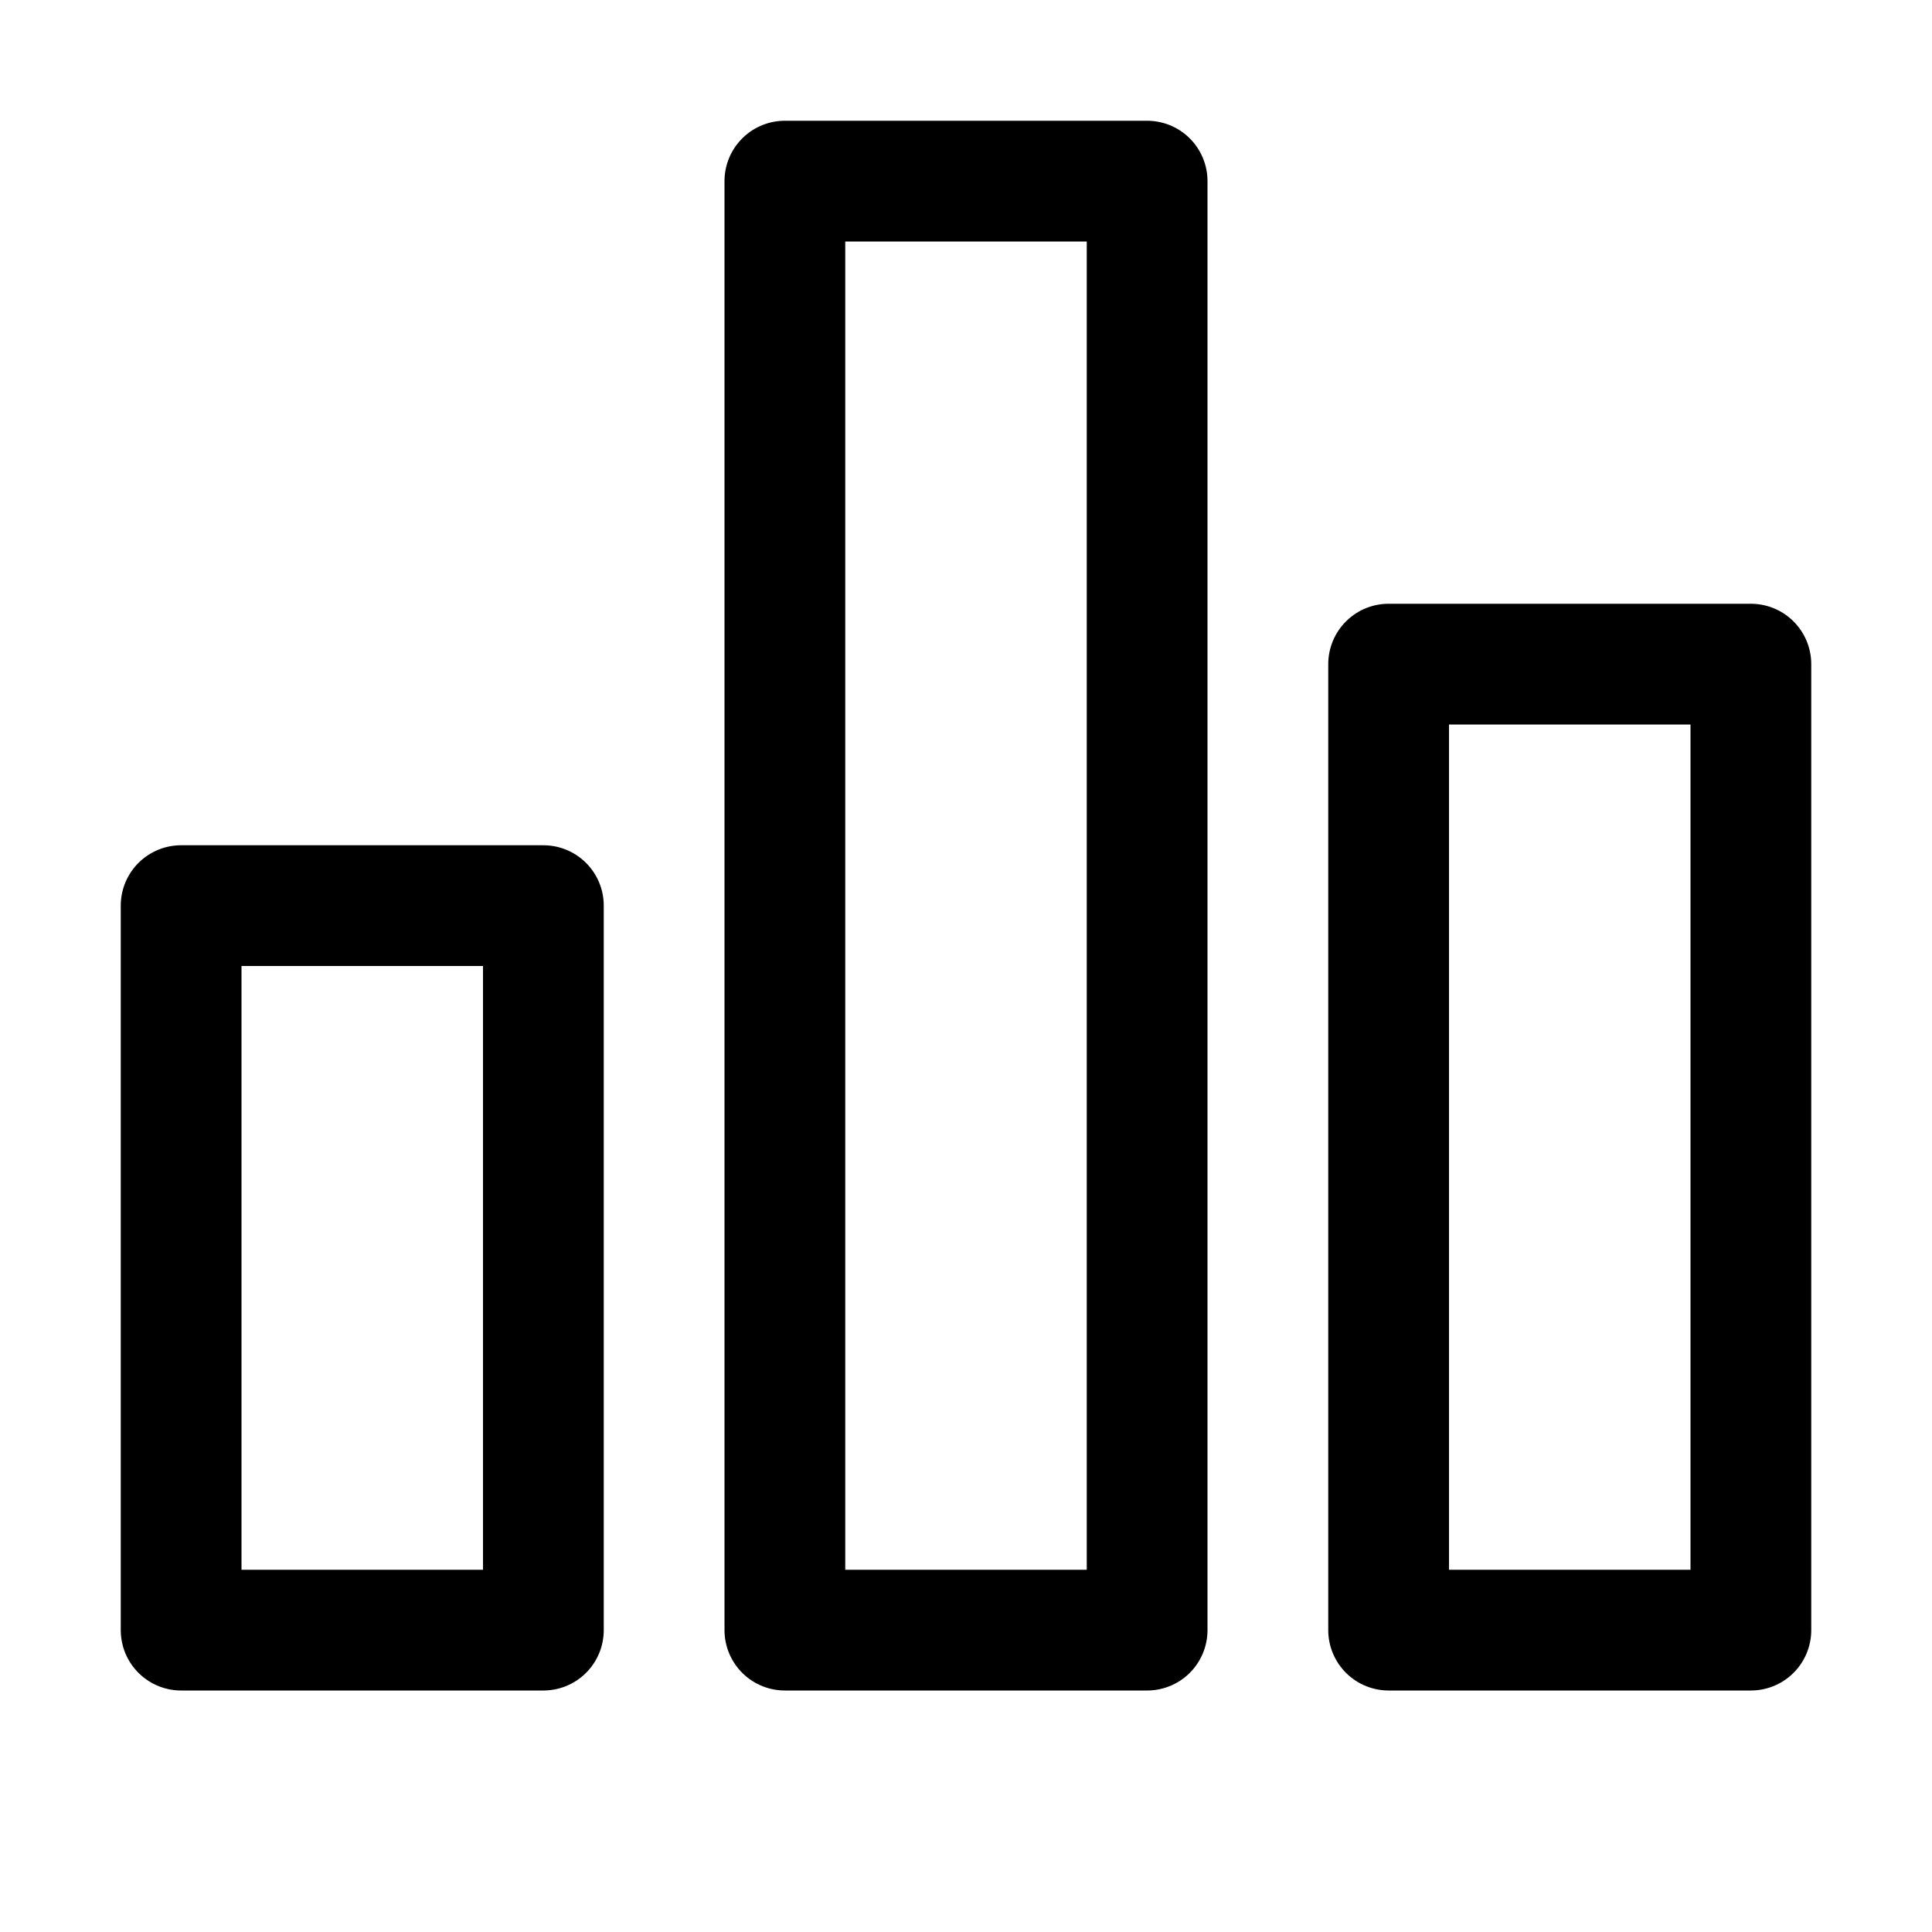
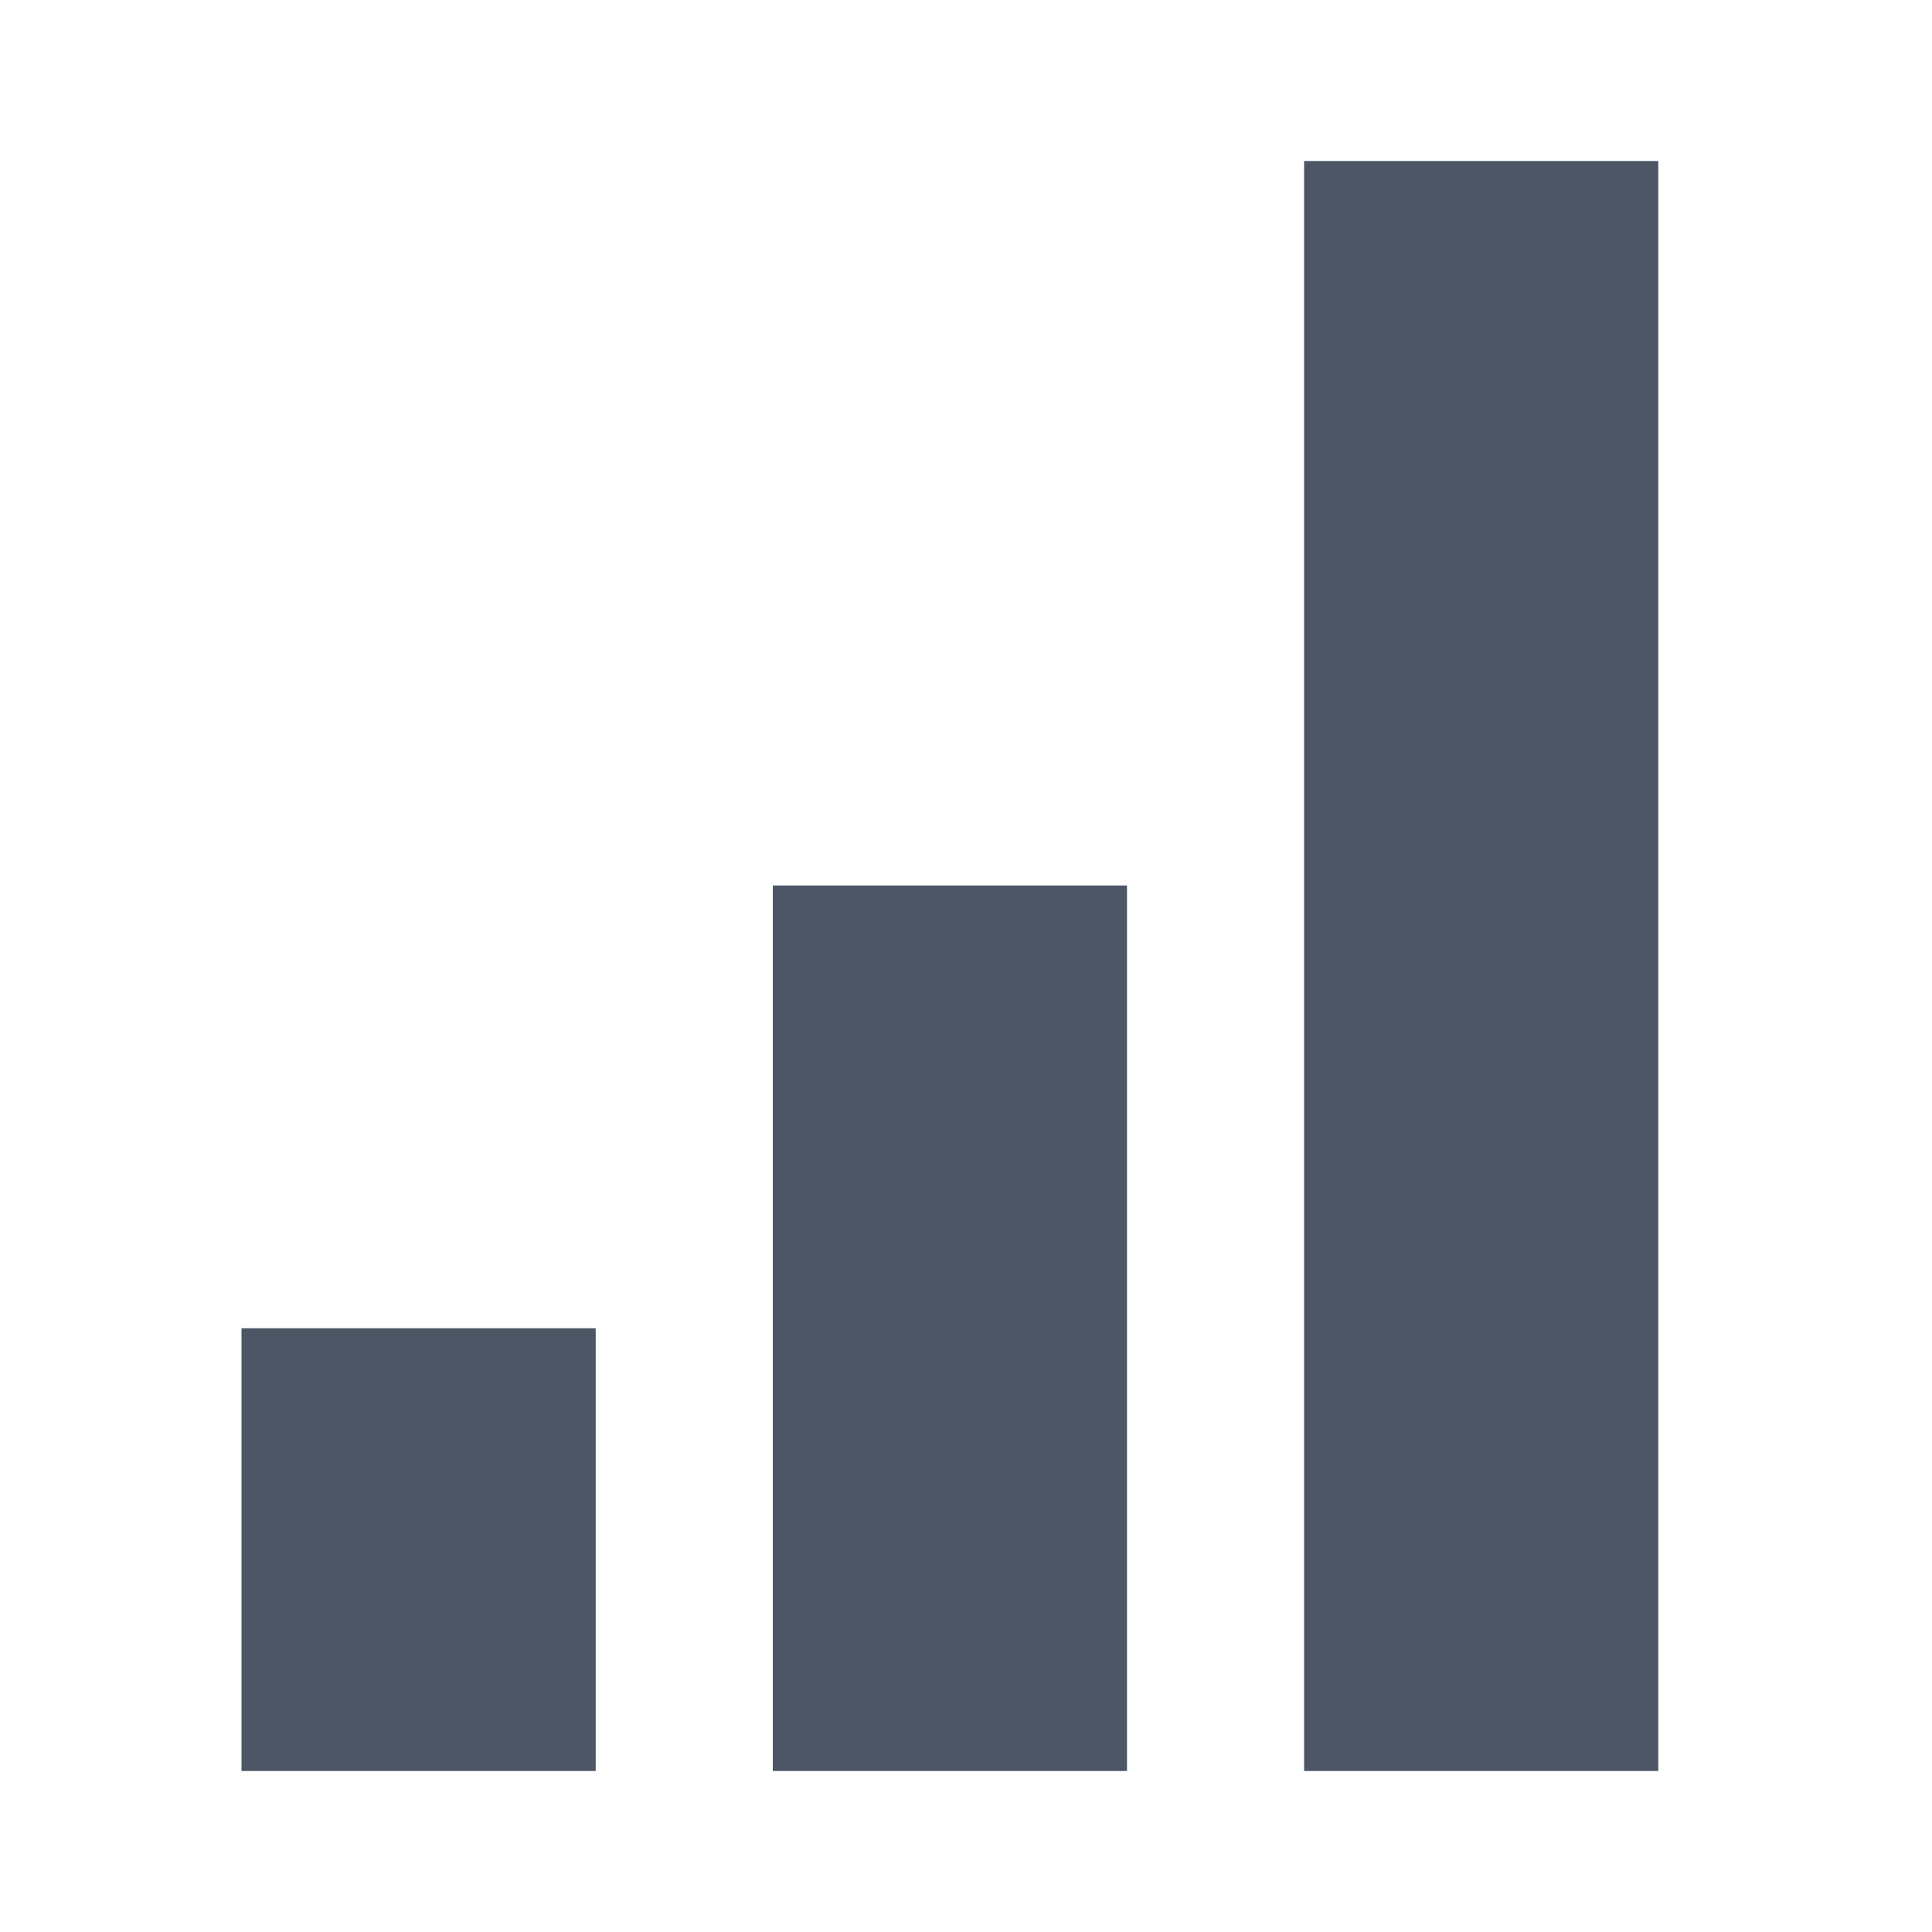
- <svg xmlns="http://www.w3.org/2000/svg" width="16" height="16" fill="none">
-   <path stroke="#000" stroke-linecap="round" stroke-linejoin="round" d="M4.5 7.5h-3v6h3v-6ZM9.5 1.5h-3v12h3v-12ZM14.5 5.5h-3v8h3v-8Z" />
+ <svg xmlns="http://www.w3.org/2000/svg" width="24" height="24" viewBox="0 0 24 24" fill="none">
+   <path d="M7.4 16.5V22H3V16.5H7.4Z" fill="#4C5664" />
+   <path d="M14 11V22H9.6V11H14Z" fill="#4C5664" />
+   <path d="M20.6 2V22H16.2V2H20.6Z" fill="#4C5664" />
</svg>
